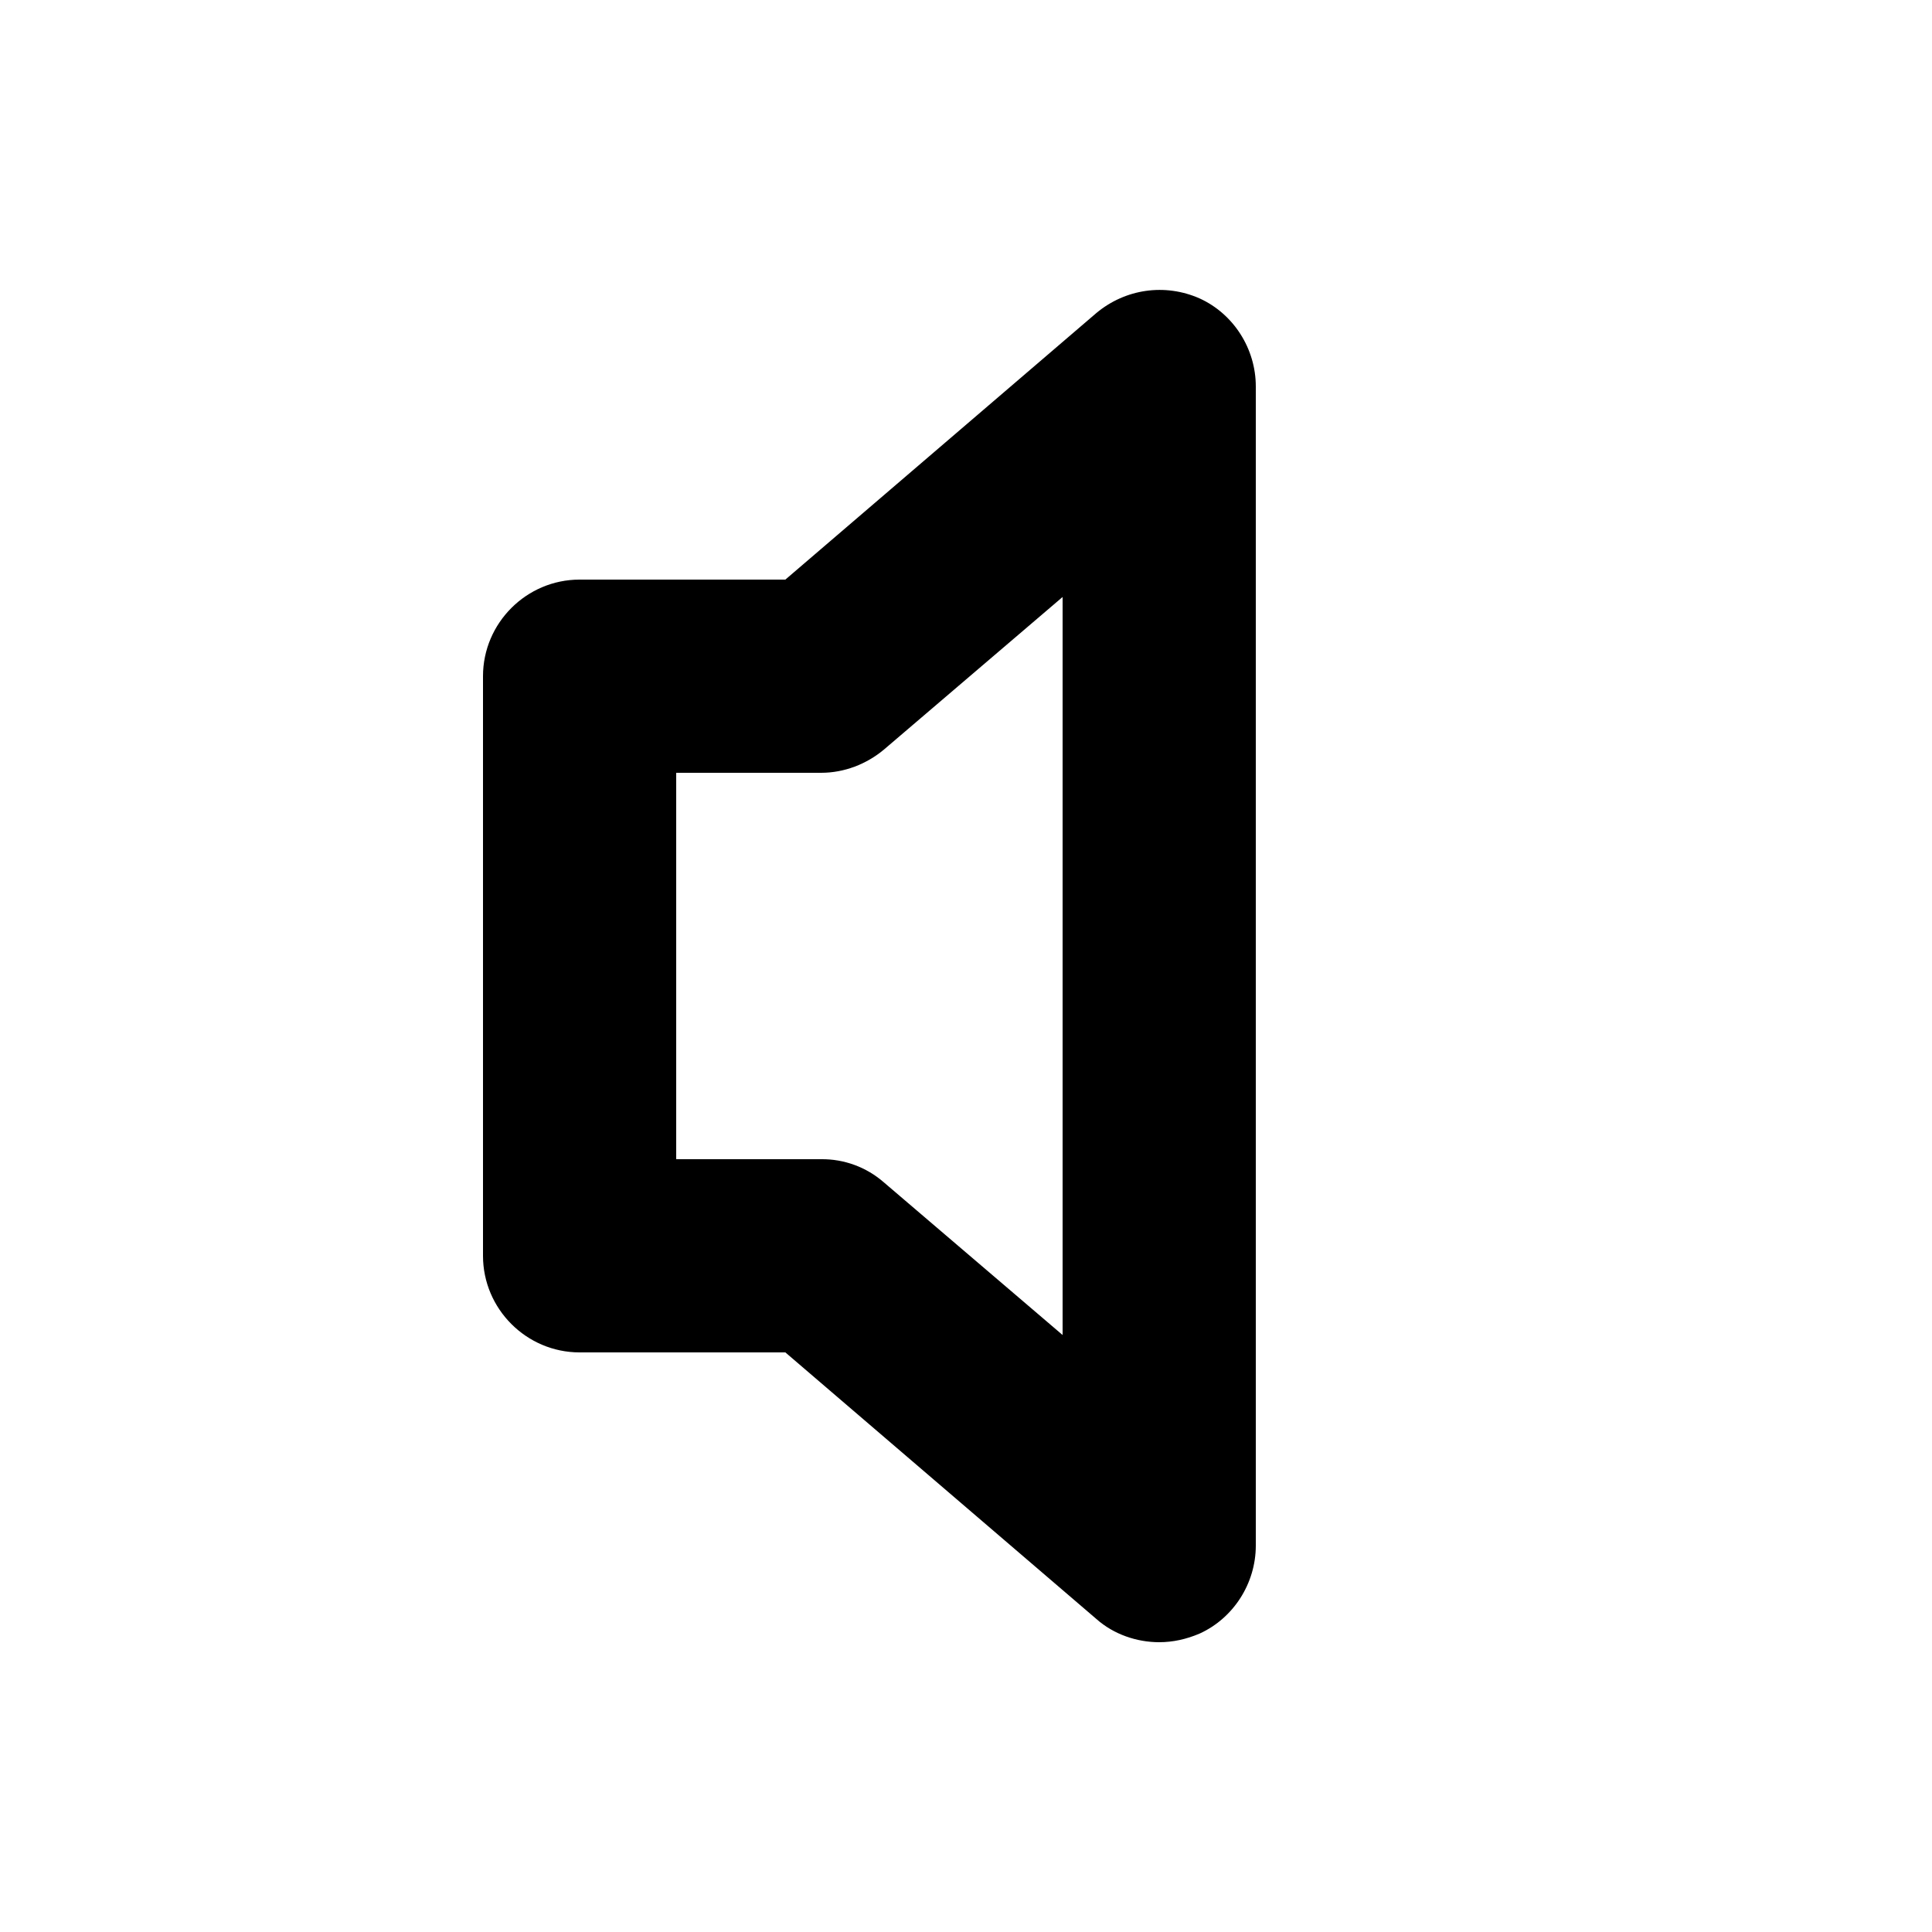
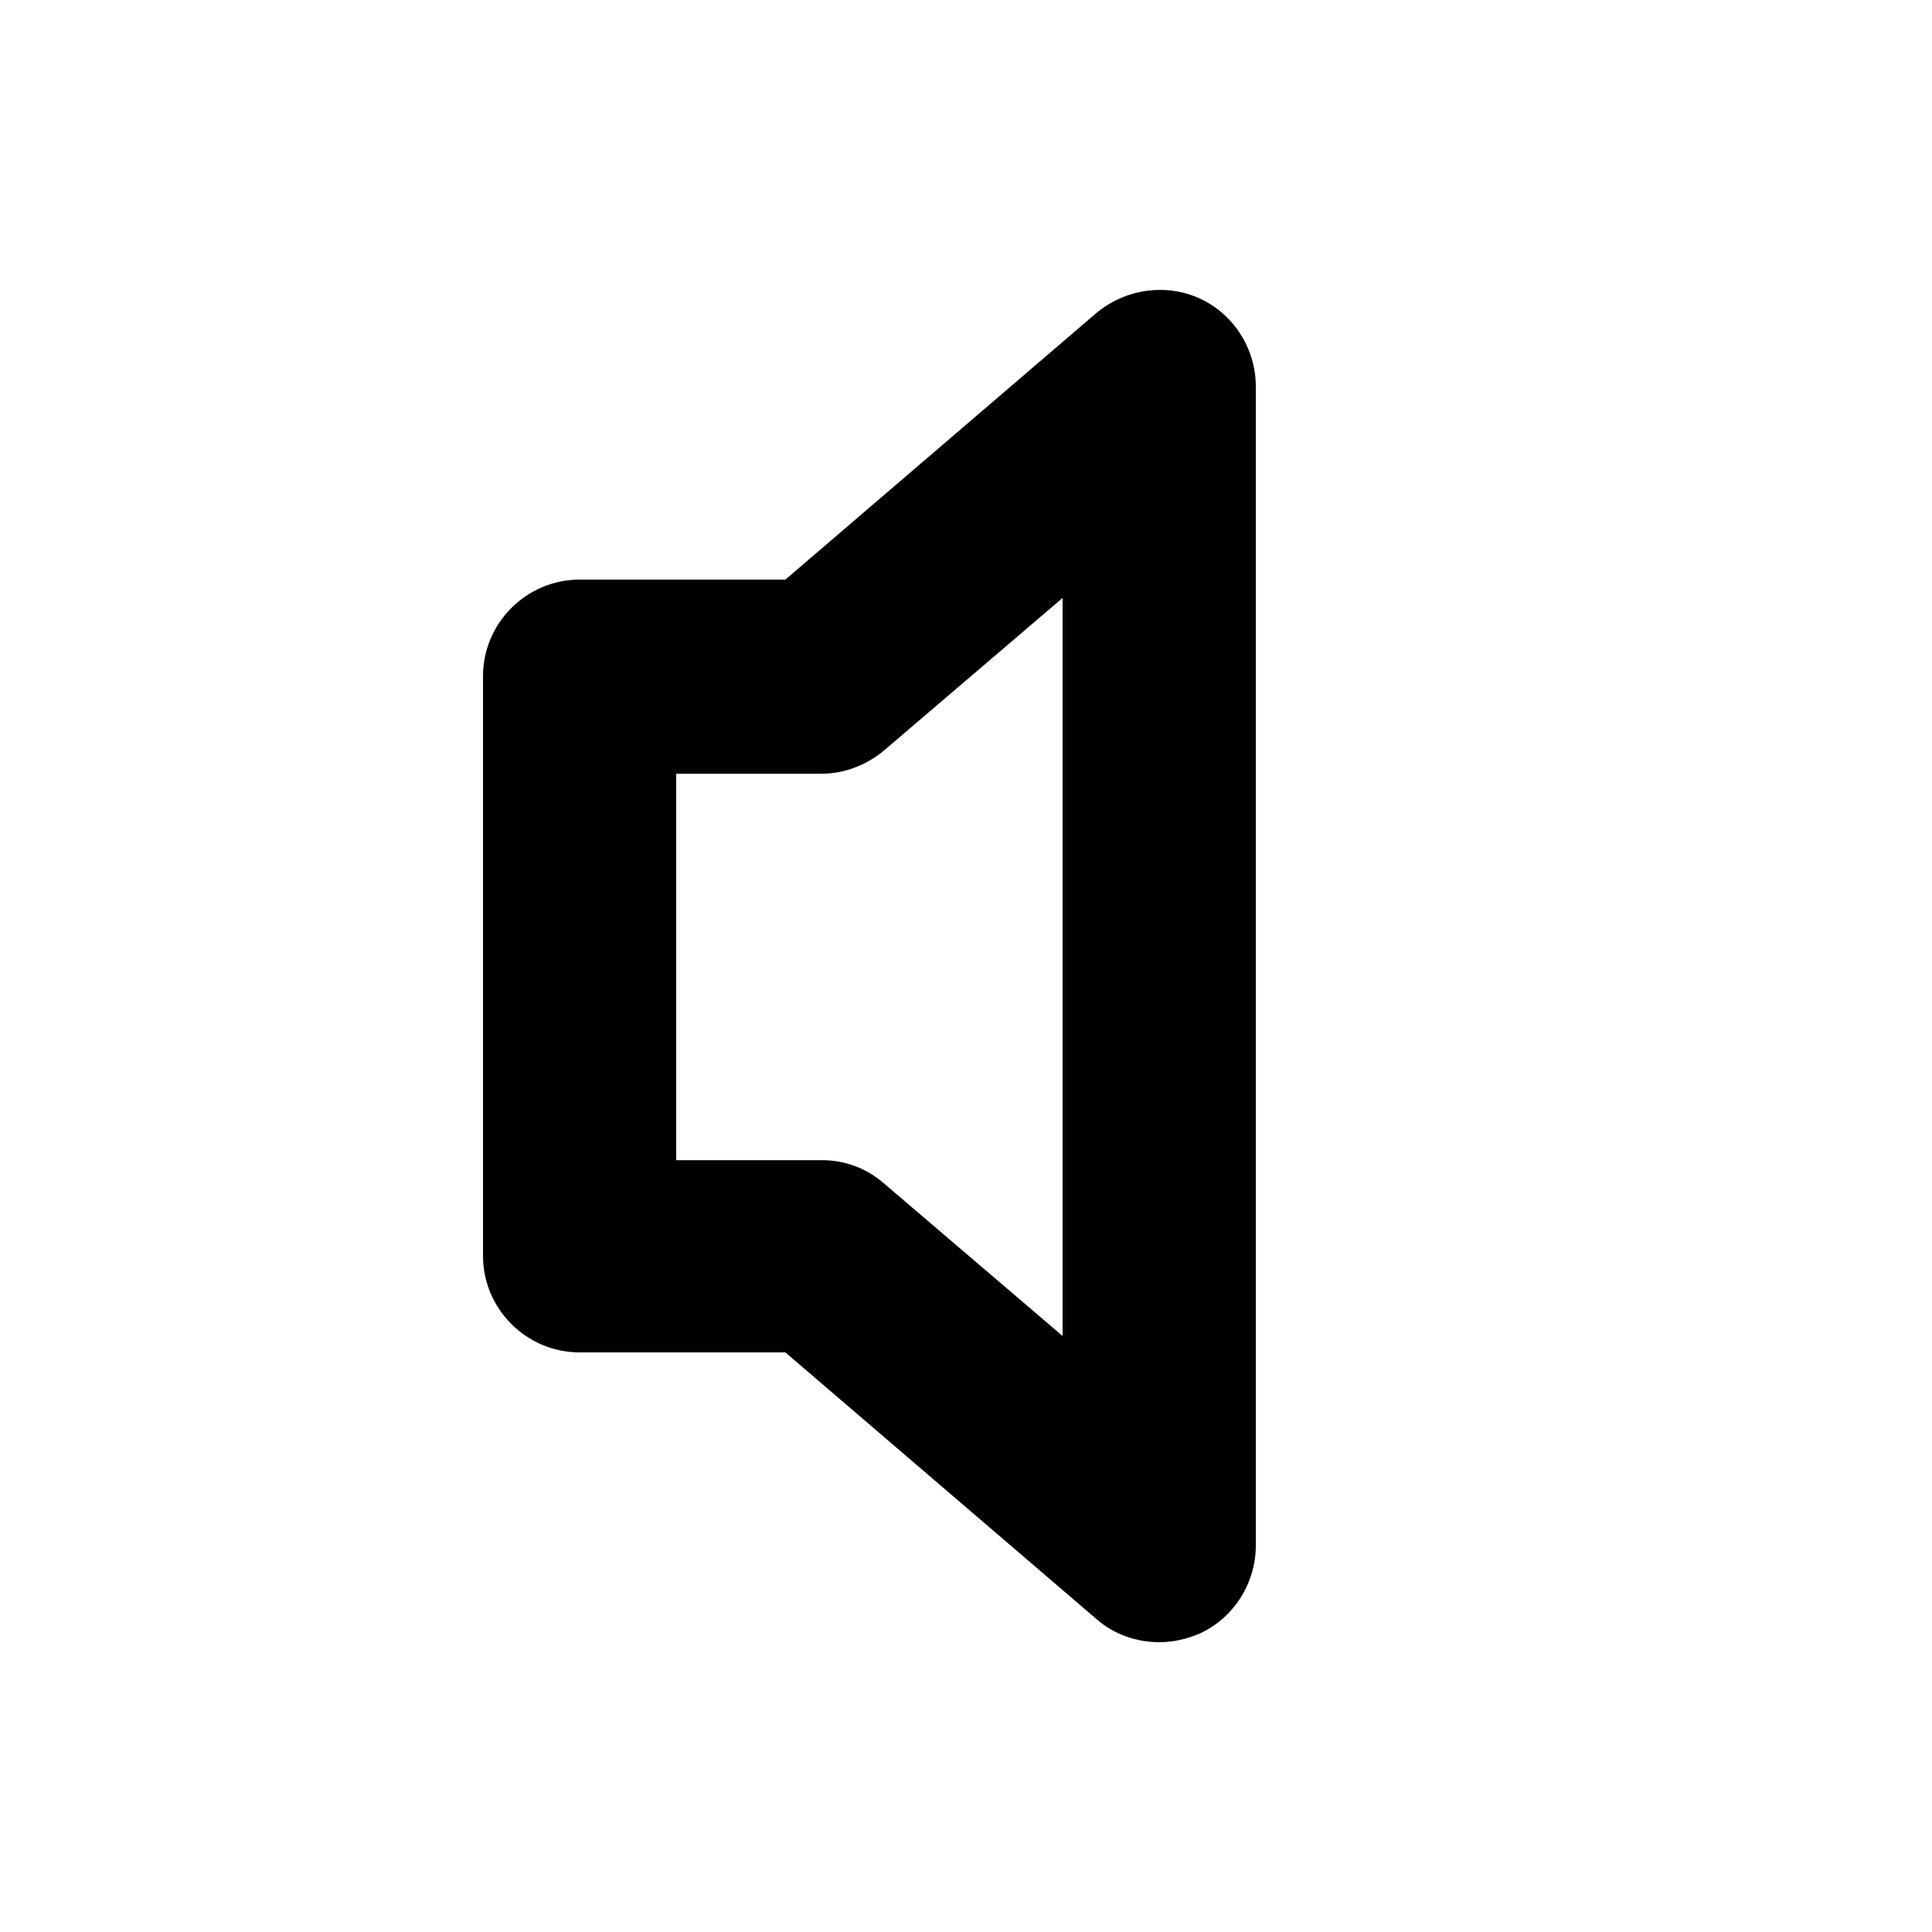
<svg xmlns="http://www.w3.org/2000/svg" width="20" height="20" fill="currentColor" viewBox="0 0 20 20">
-   <path d="M12.42 3.09c-.36-.16-.77-.1-1.07.15L8.13 6H6c-.55 0-1 .45-1 1v6c0 .55.45 1 1 1h2.13l3.22 2.76c.18.16.42.24.65.24q.21 0 .42-.09c.35-.16.58-.52.58-.91V4c0-.39-.23-.75-.58-.91M11 13.82l-1.85-1.58A.97.97 0 0 0 8.5 12H7V8h1.5c.24 0 .47-.09.65-.24L11 6.18v7.65Z" />
+   <path d="M12.42 3.09c-.35-.16-.77-.1-1.07.15L8.13 6H6c-.55 0-1 .45-1 1v6c0 .55.45 1 1 1h2.13l3.22 2.76c.18.16.42.24.65.24q.21 0 .42-.09c.35-.16.58-.52.58-.91V4c0-.39-.23-.75-.58-.91M11 13.83l-1.85-1.58a.97.97 0 0 0-.65-.24H7v-4h1.5c.24 0 .47-.09.65-.24L11 6.19v7.65Z" />
</svg>
